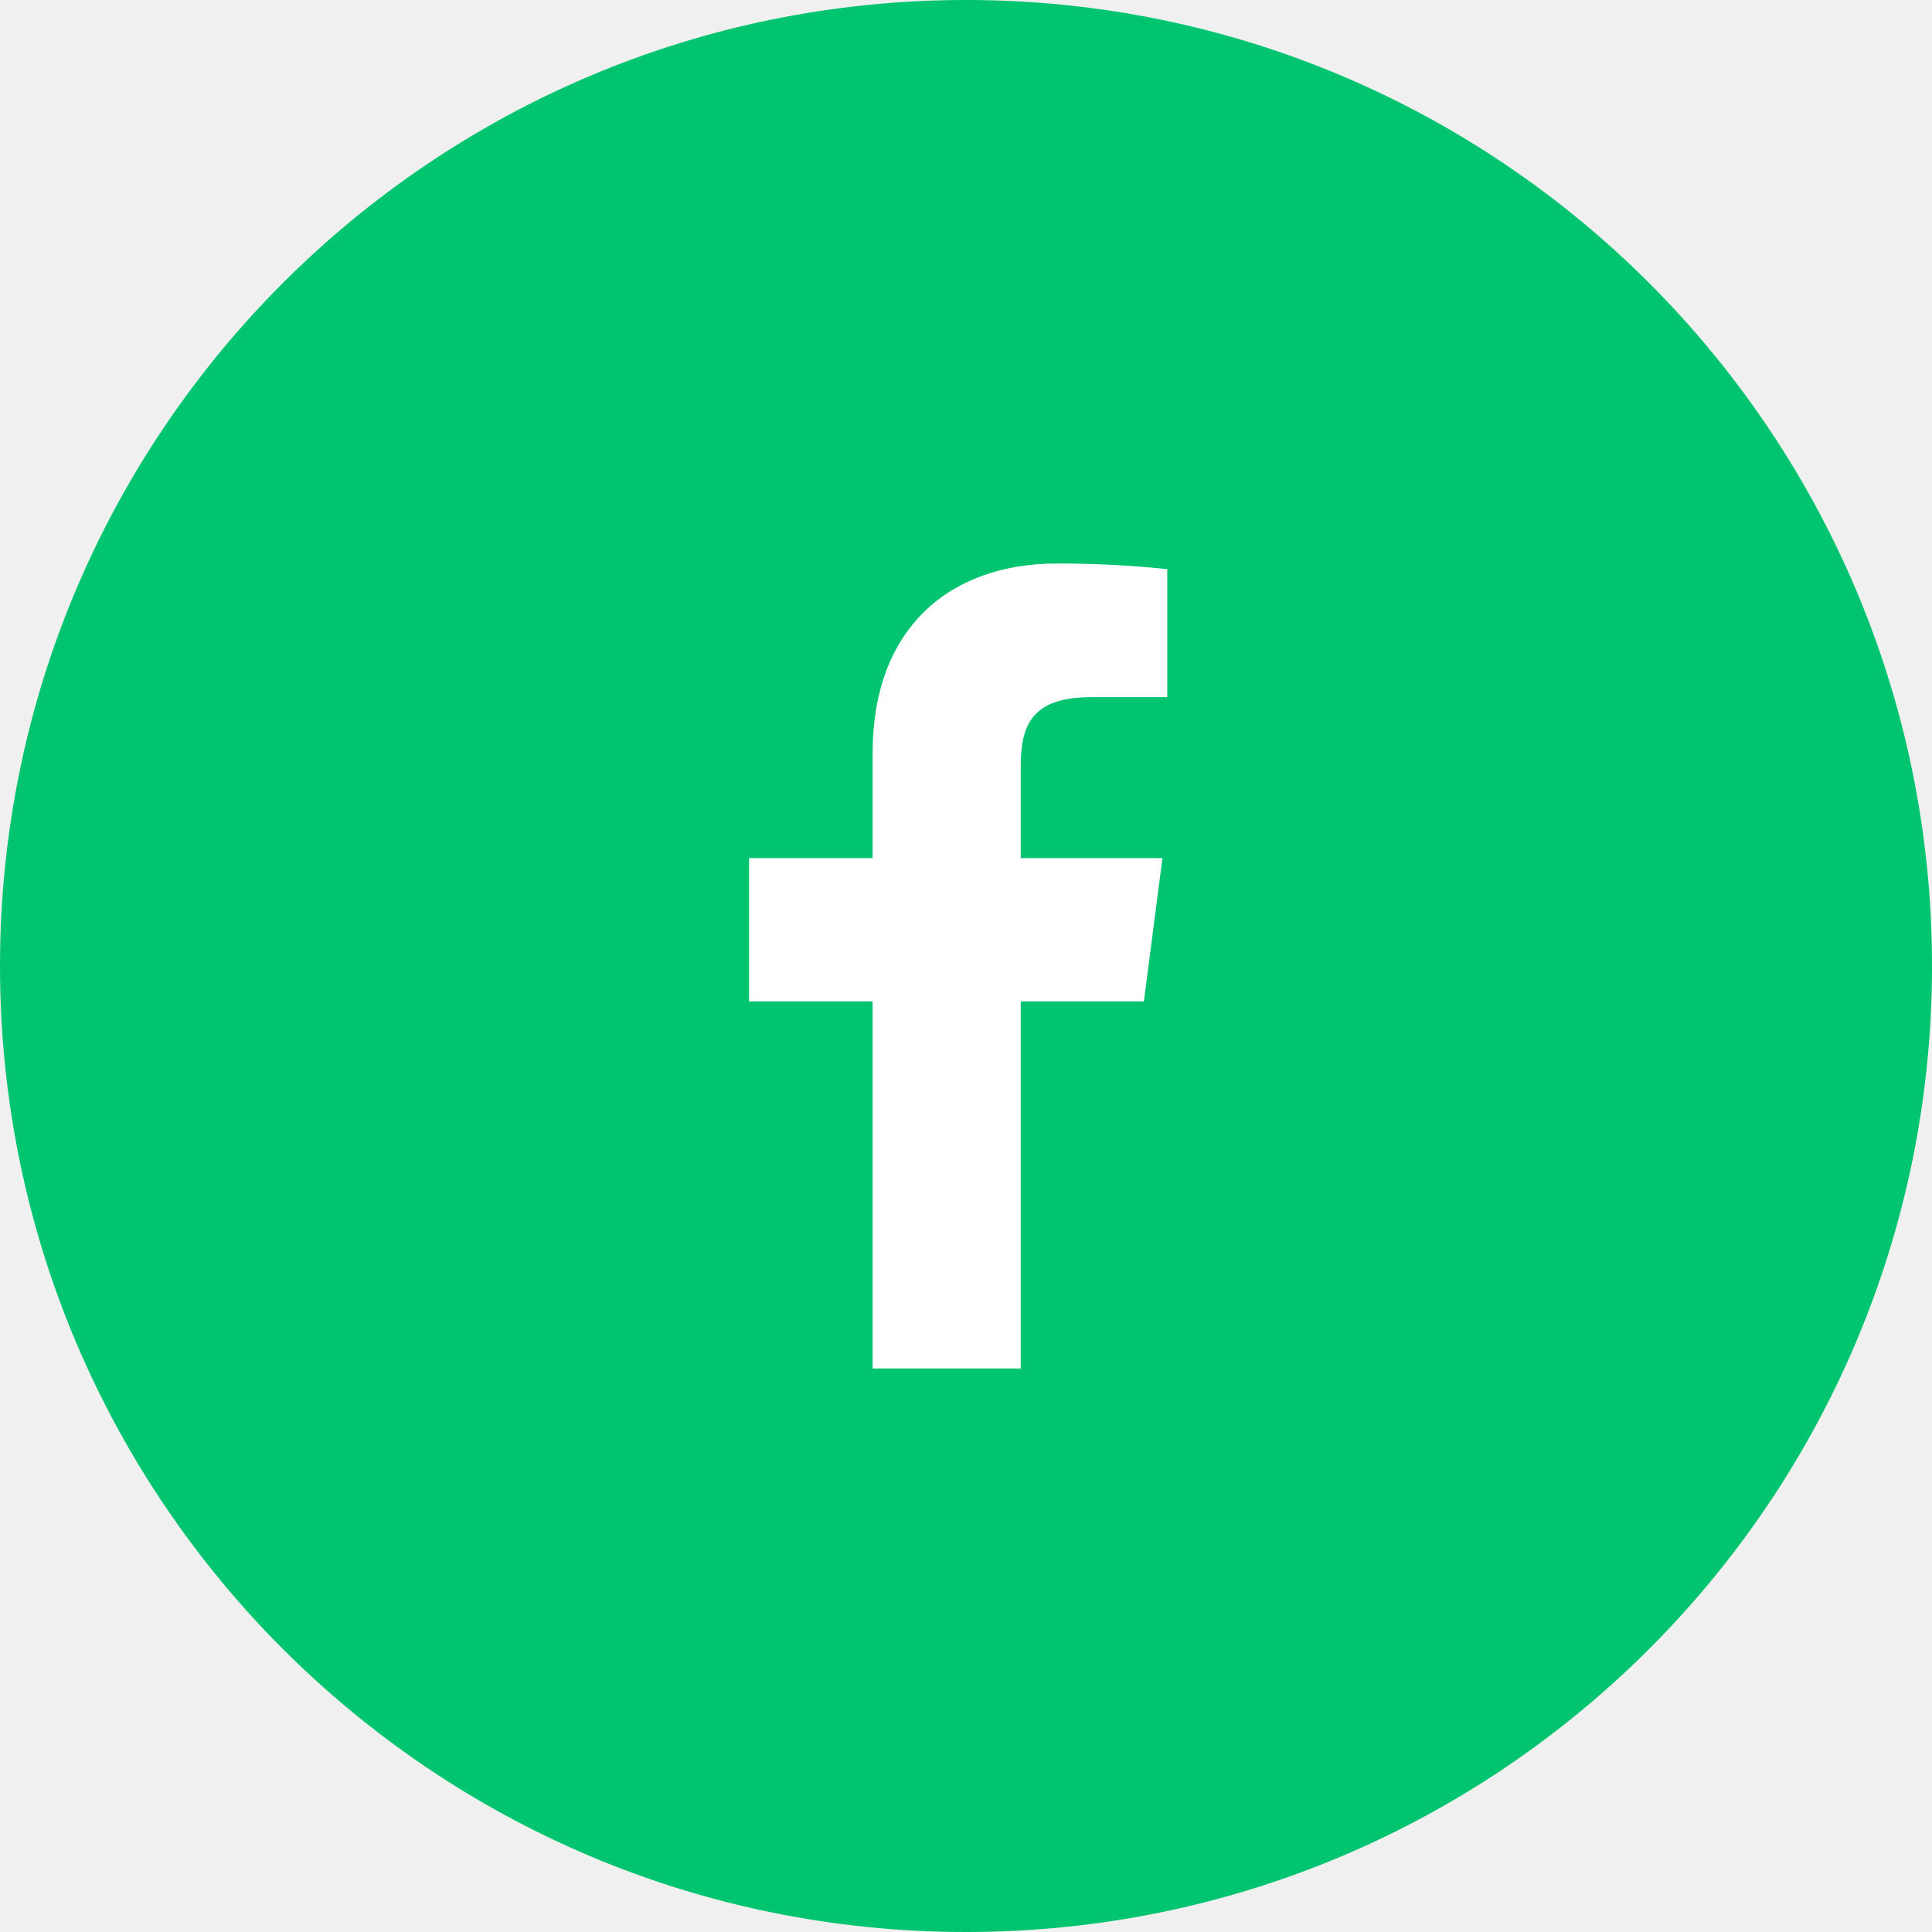
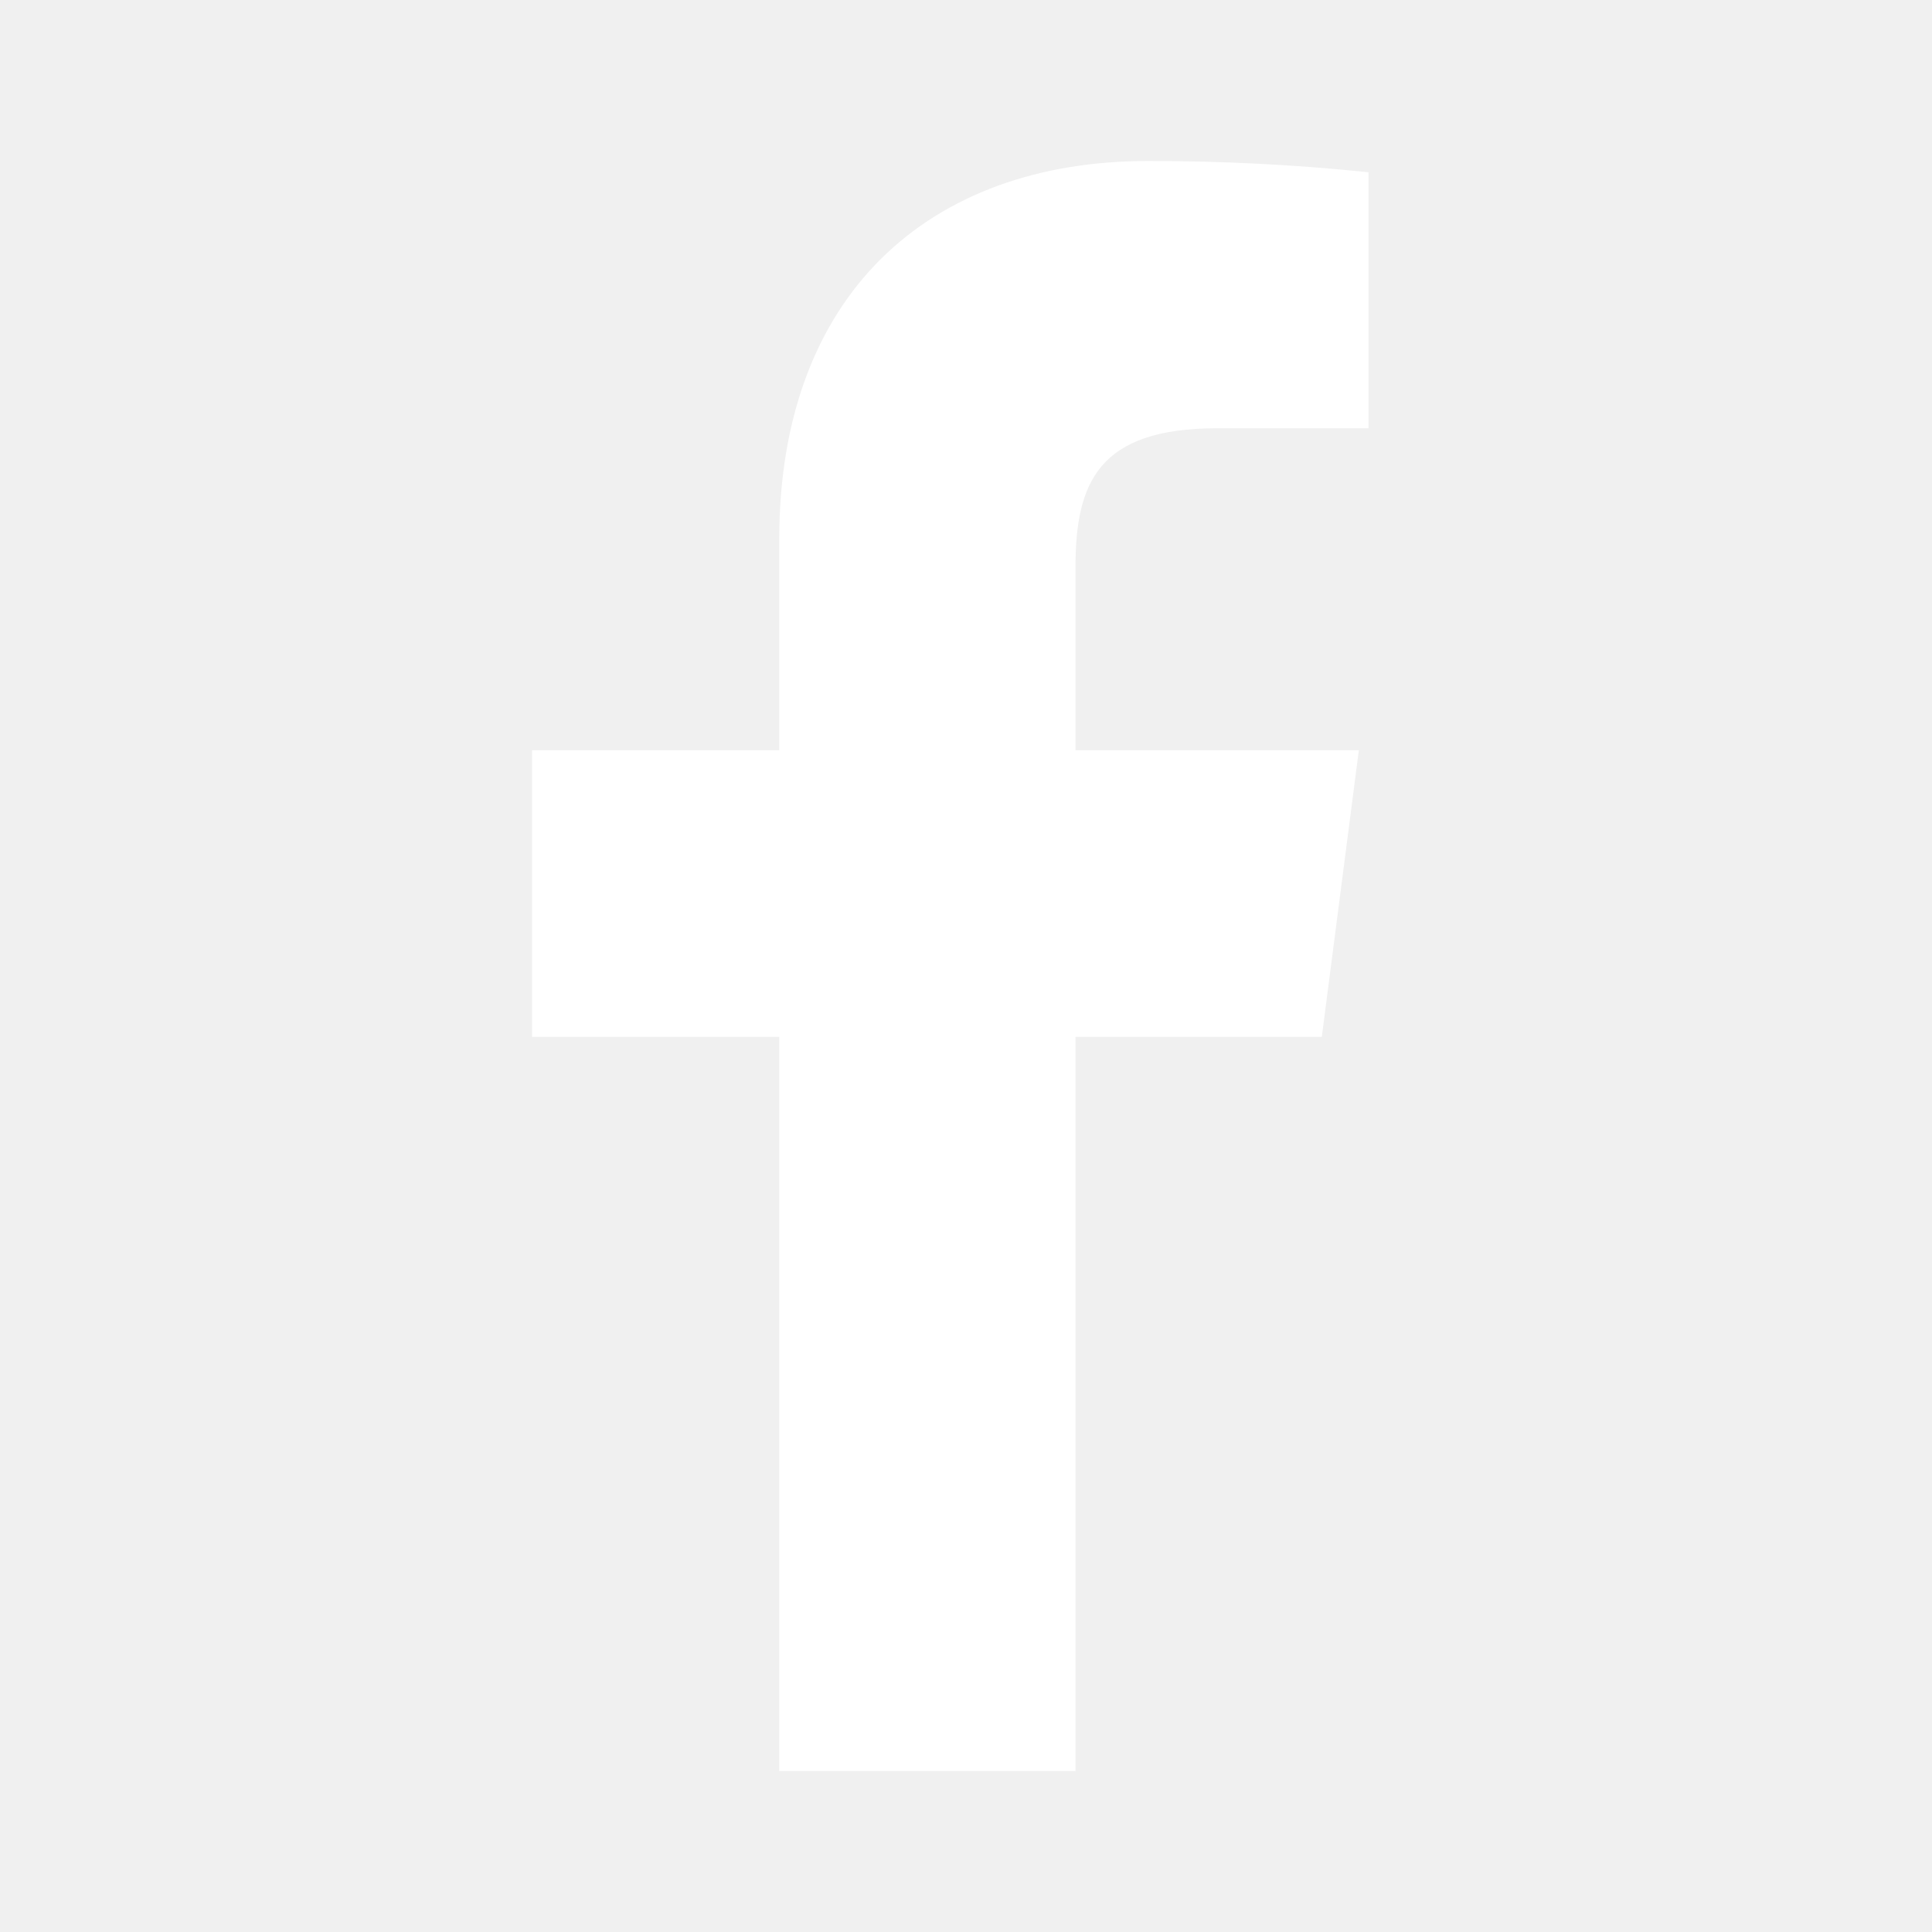
- <svg xmlns="http://www.w3.org/2000/svg" width="48" height="48" viewBox="0 0 48 48" fill="none">
-   <circle cx="24" cy="24" r="24" fill="#00C470" />
-   <path d="M27.12 17.32H29V14.14C28.09 14.045 27.175 13.999 26.26 14C23.54 14 21.68 15.66 21.68 18.7V21.32H18.61V24.88H21.68V34H25.36V24.88H28.42L28.88 21.32H25.36V19.05C25.36 18 25.64 17.32 27.12 17.32Z" fill="white" />
+ <svg xmlns="http://www.w3.org/2000/svg" width="24" height="24" viewBox="0 0 24 24" fill="none">
+   <path d="M15.12 5.32H17V2.14C16.09 2.045 15.175 1.999 14.26 2C11.54 2 9.68 3.66 9.68 6.7V9.32H6.61V12.88H9.68V22H13.36V12.88H16.42L16.88 9.32H13.36V7.05C13.36 6 13.64 5.32 15.12 5.32Z" fill="white" />
</svg>
